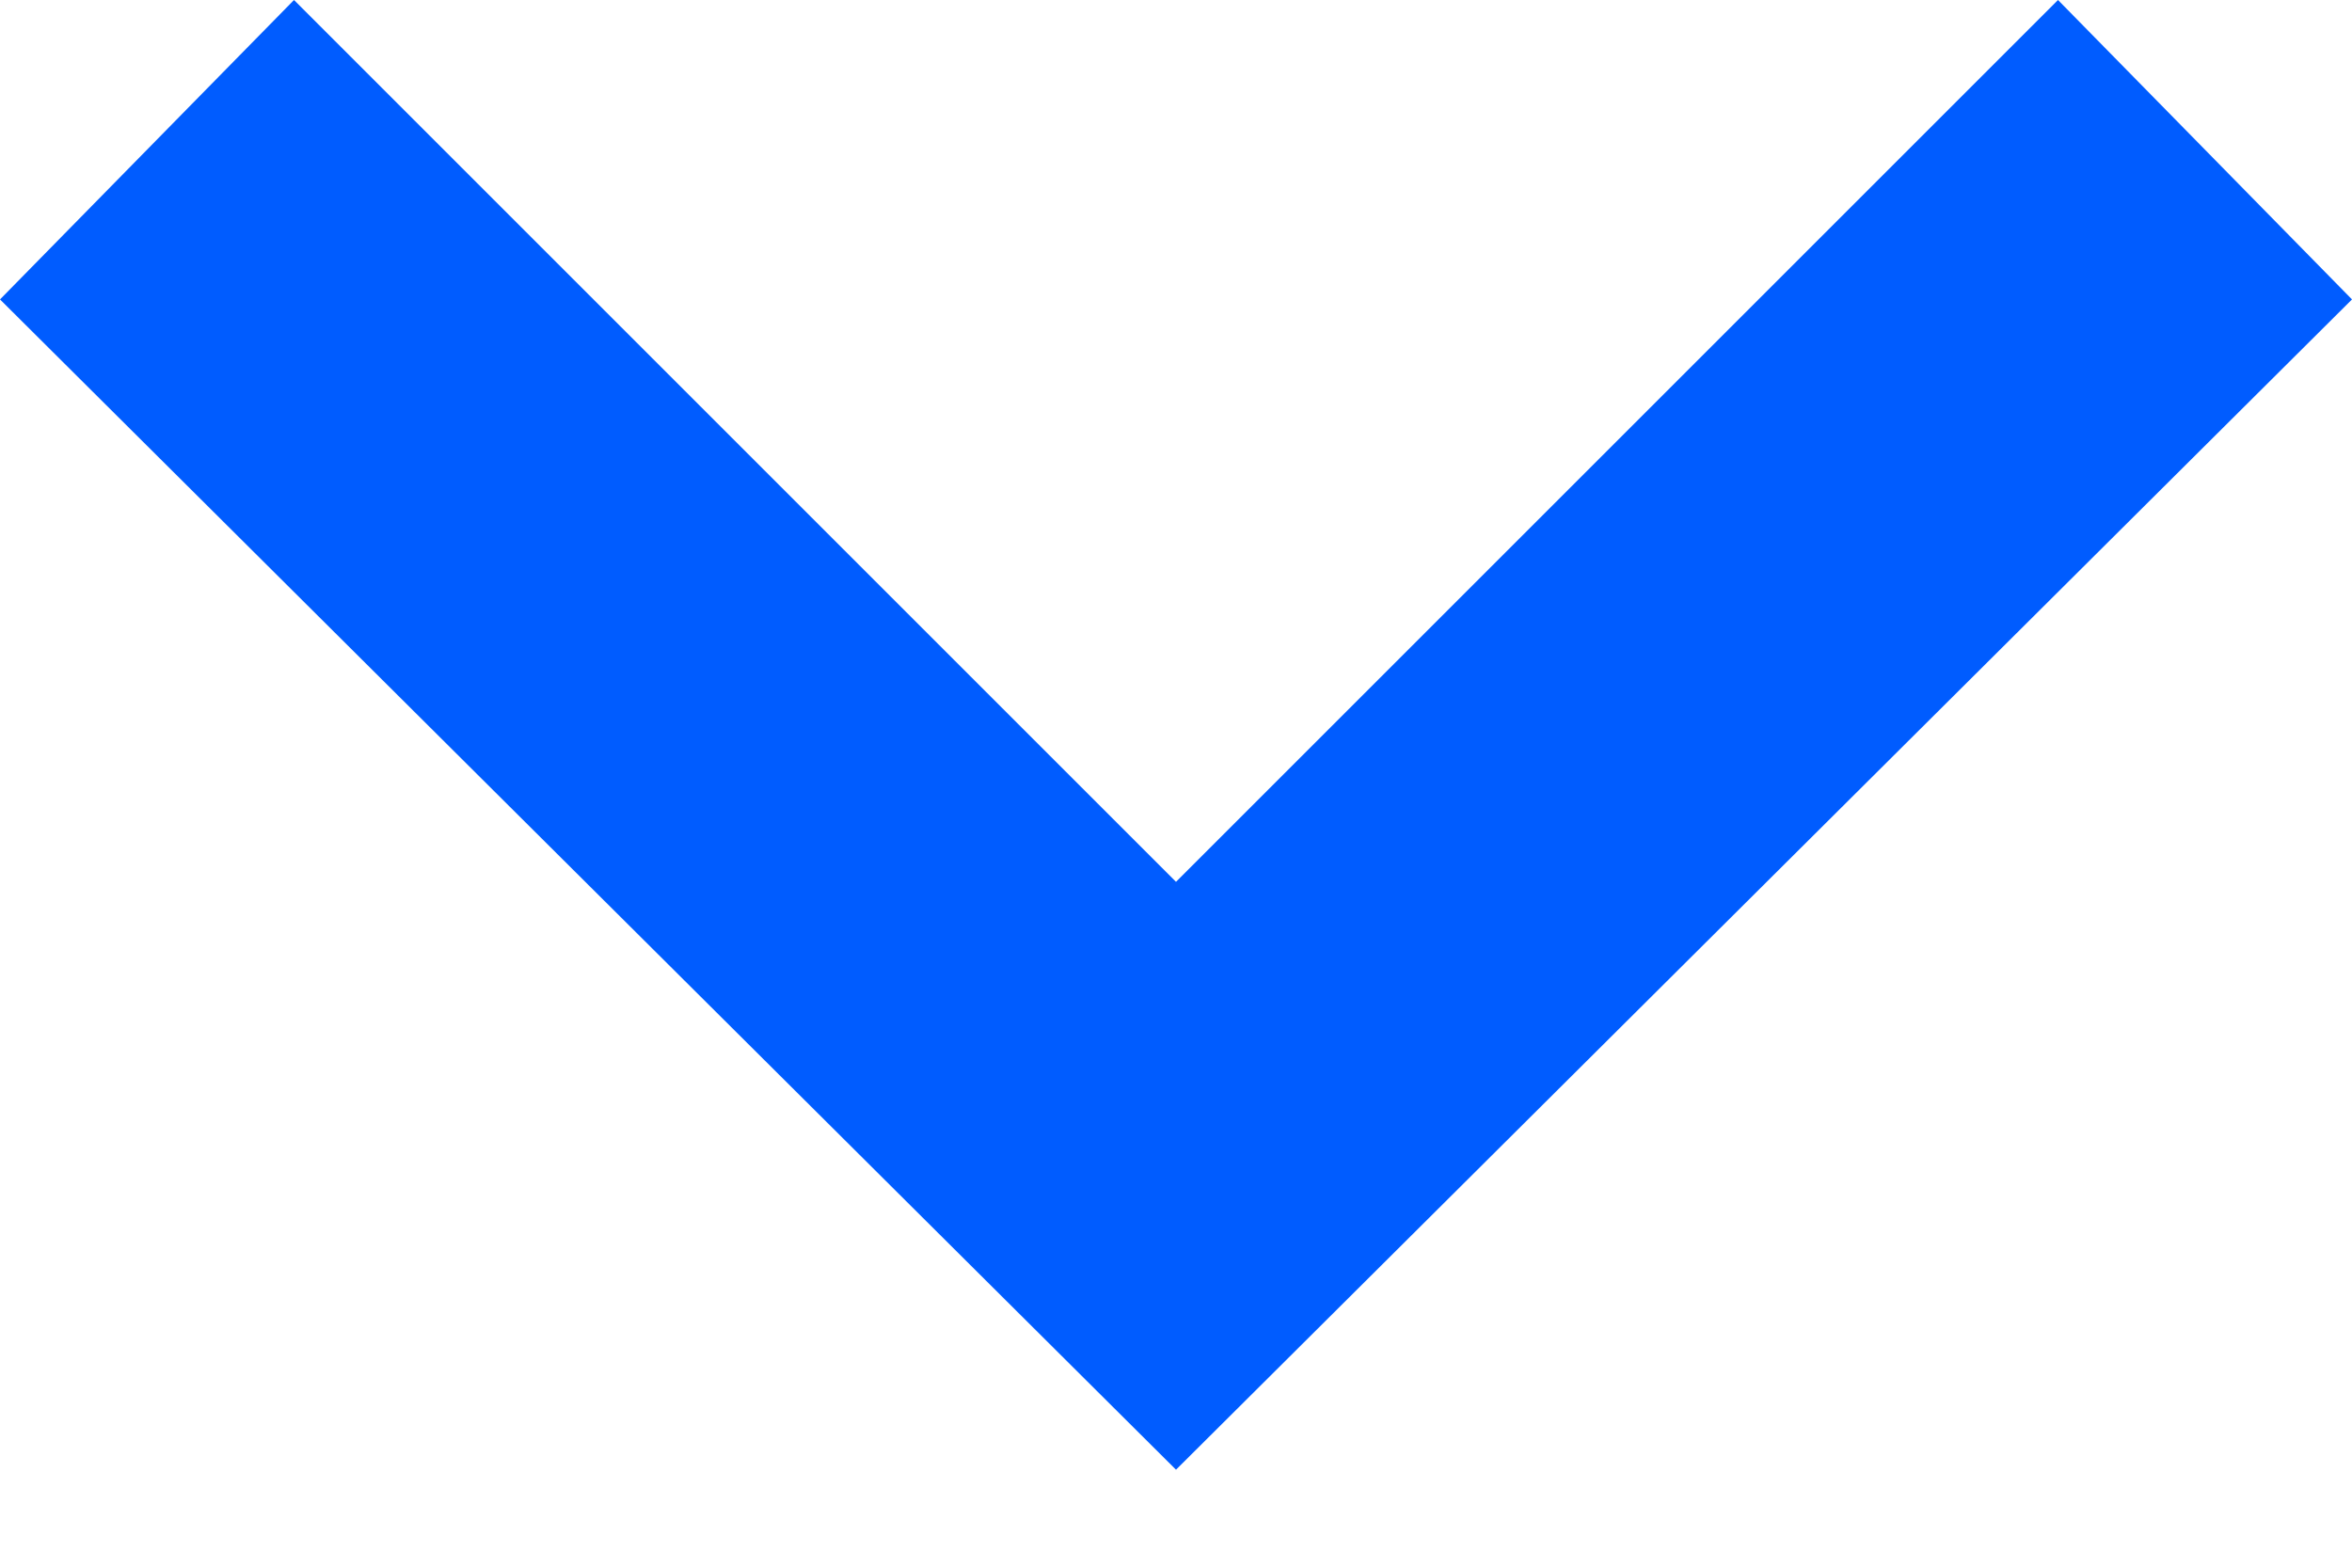
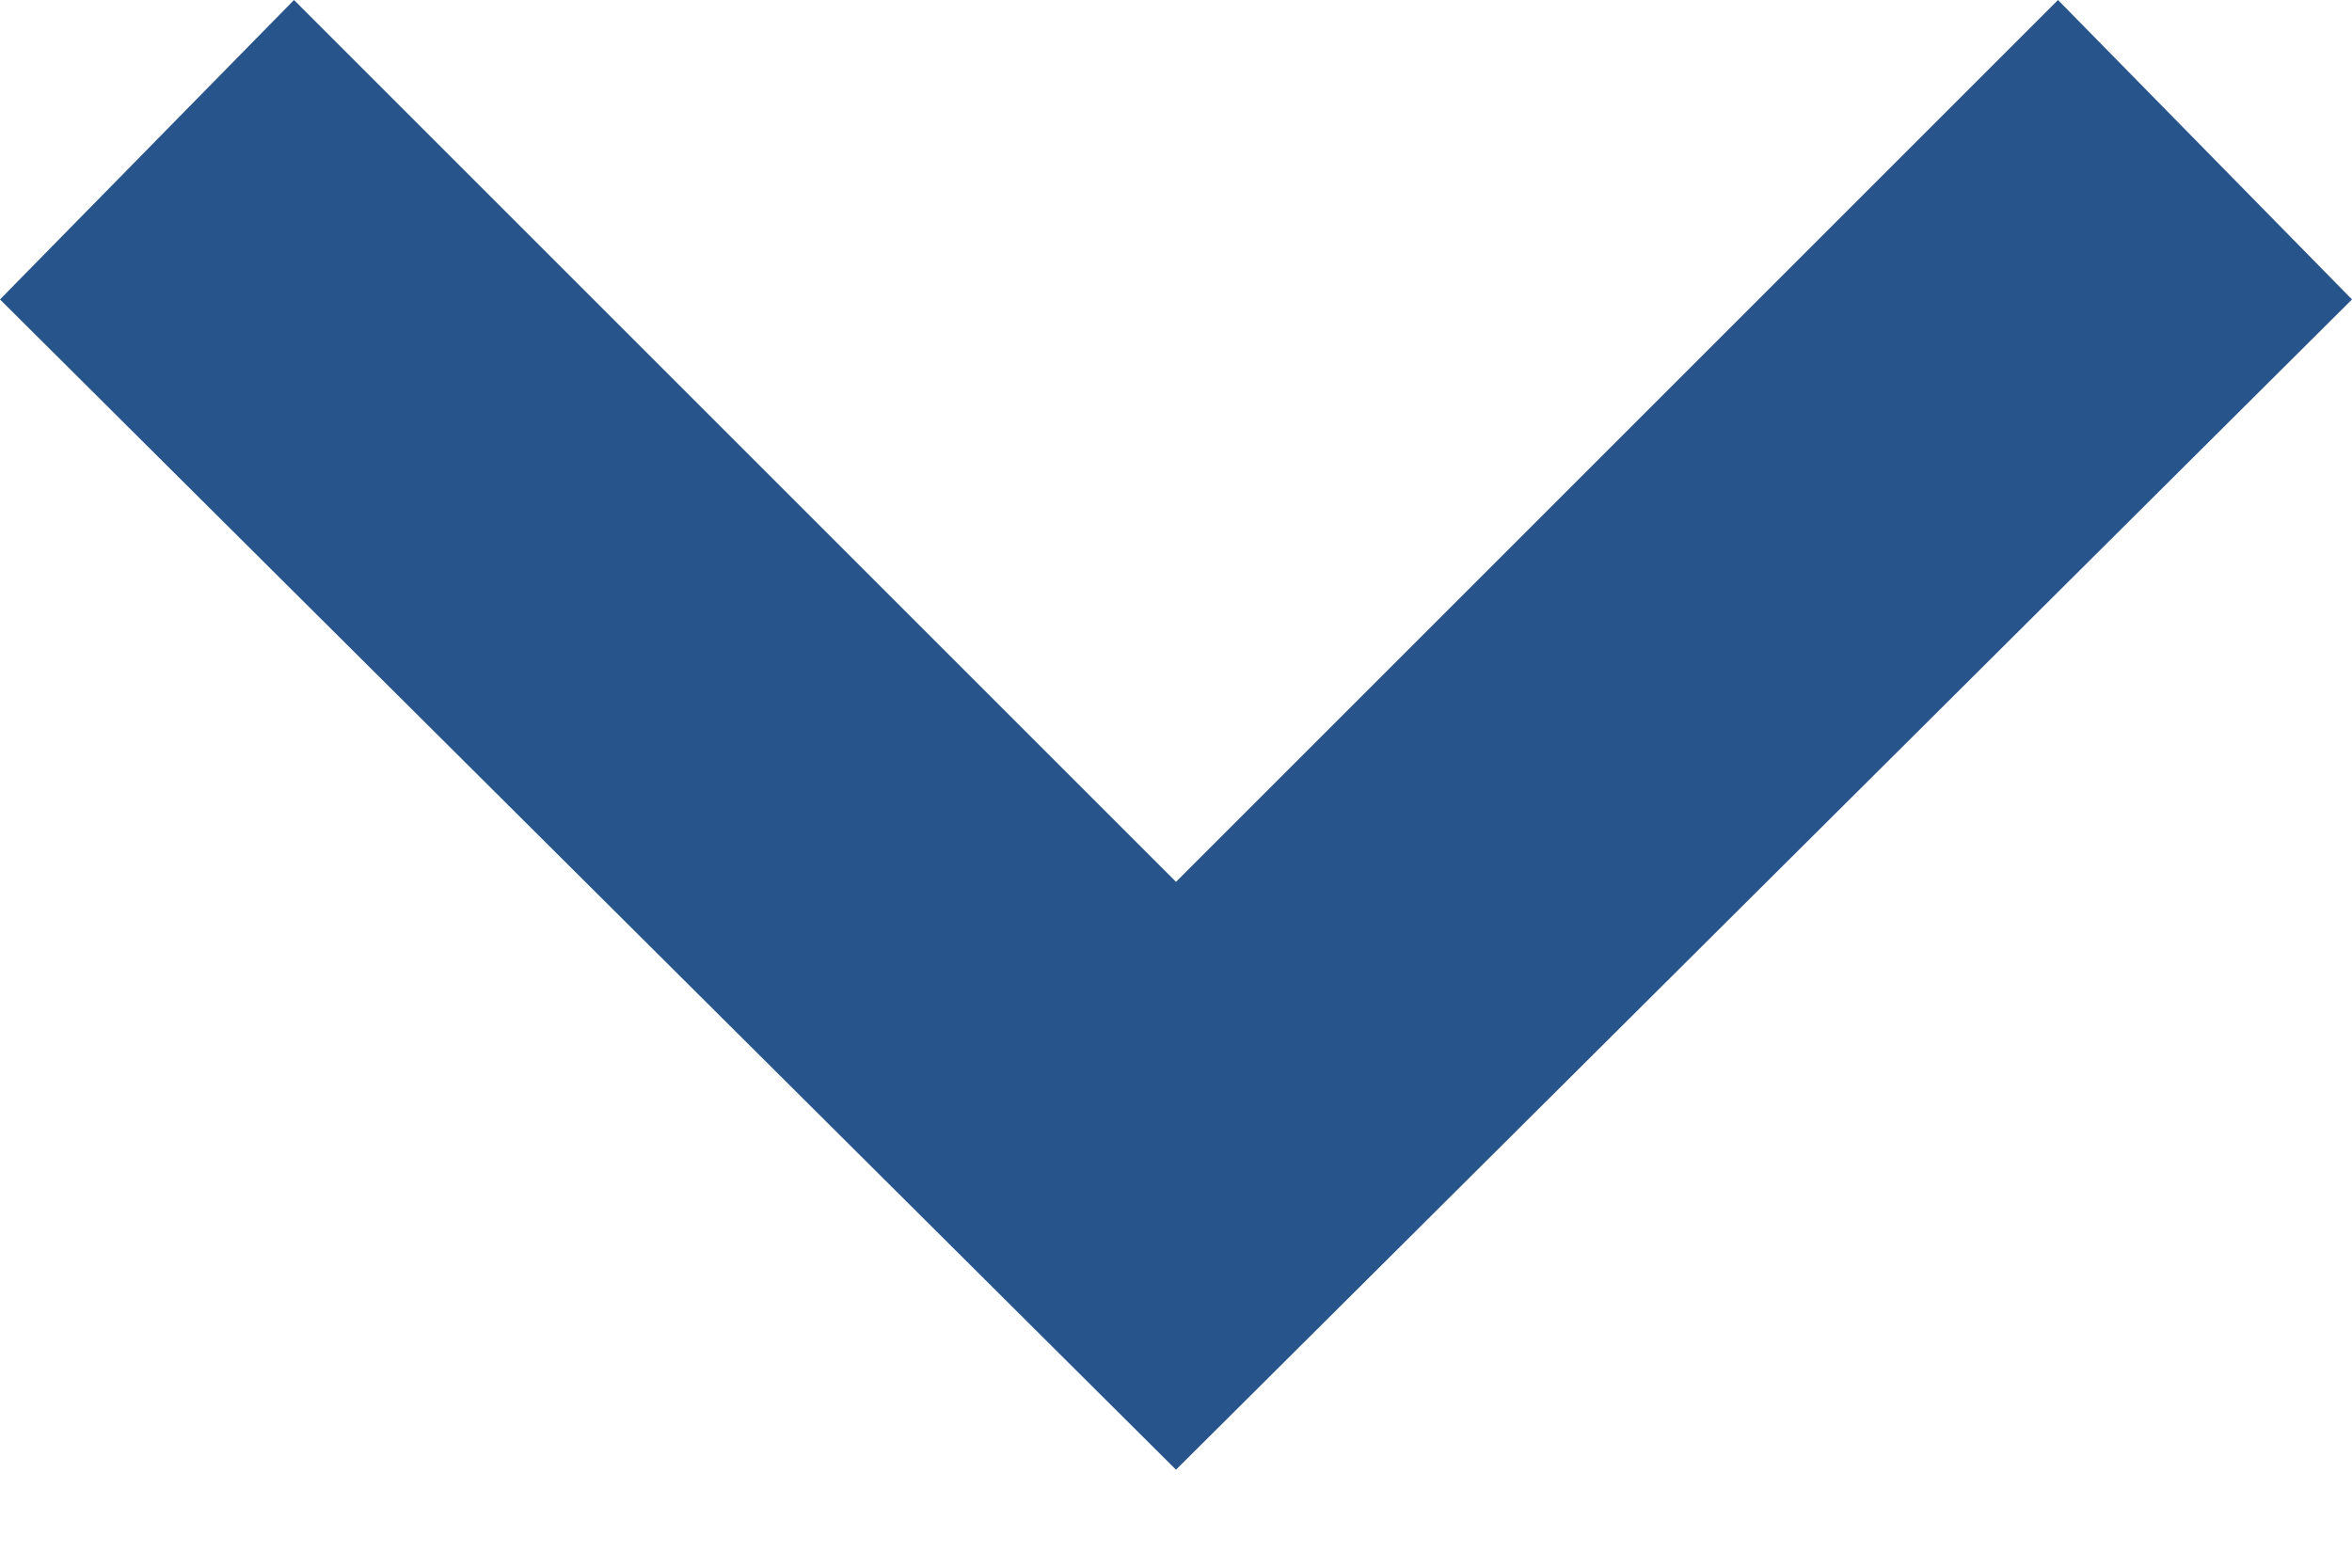
<svg xmlns="http://www.w3.org/2000/svg" width="12" height="8" viewBox="0 0 12 8" fill="none">
-   <path d="M10.5 3.17937e-09L12 1.528L6 7.5L3.23978e-09 1.528L1.5 2.22556e-08L6 4.5L10.5 3.17937e-09Z" fill="#005CFF" />
+   <path d="M10.5 3.17937e-09L12 1.528L6 7.5L3.23978e-09 1.528L1.5 2.22556e-08L6 4.5L10.5 3.17937e-09Z" fill="#27548A" />
</svg>
